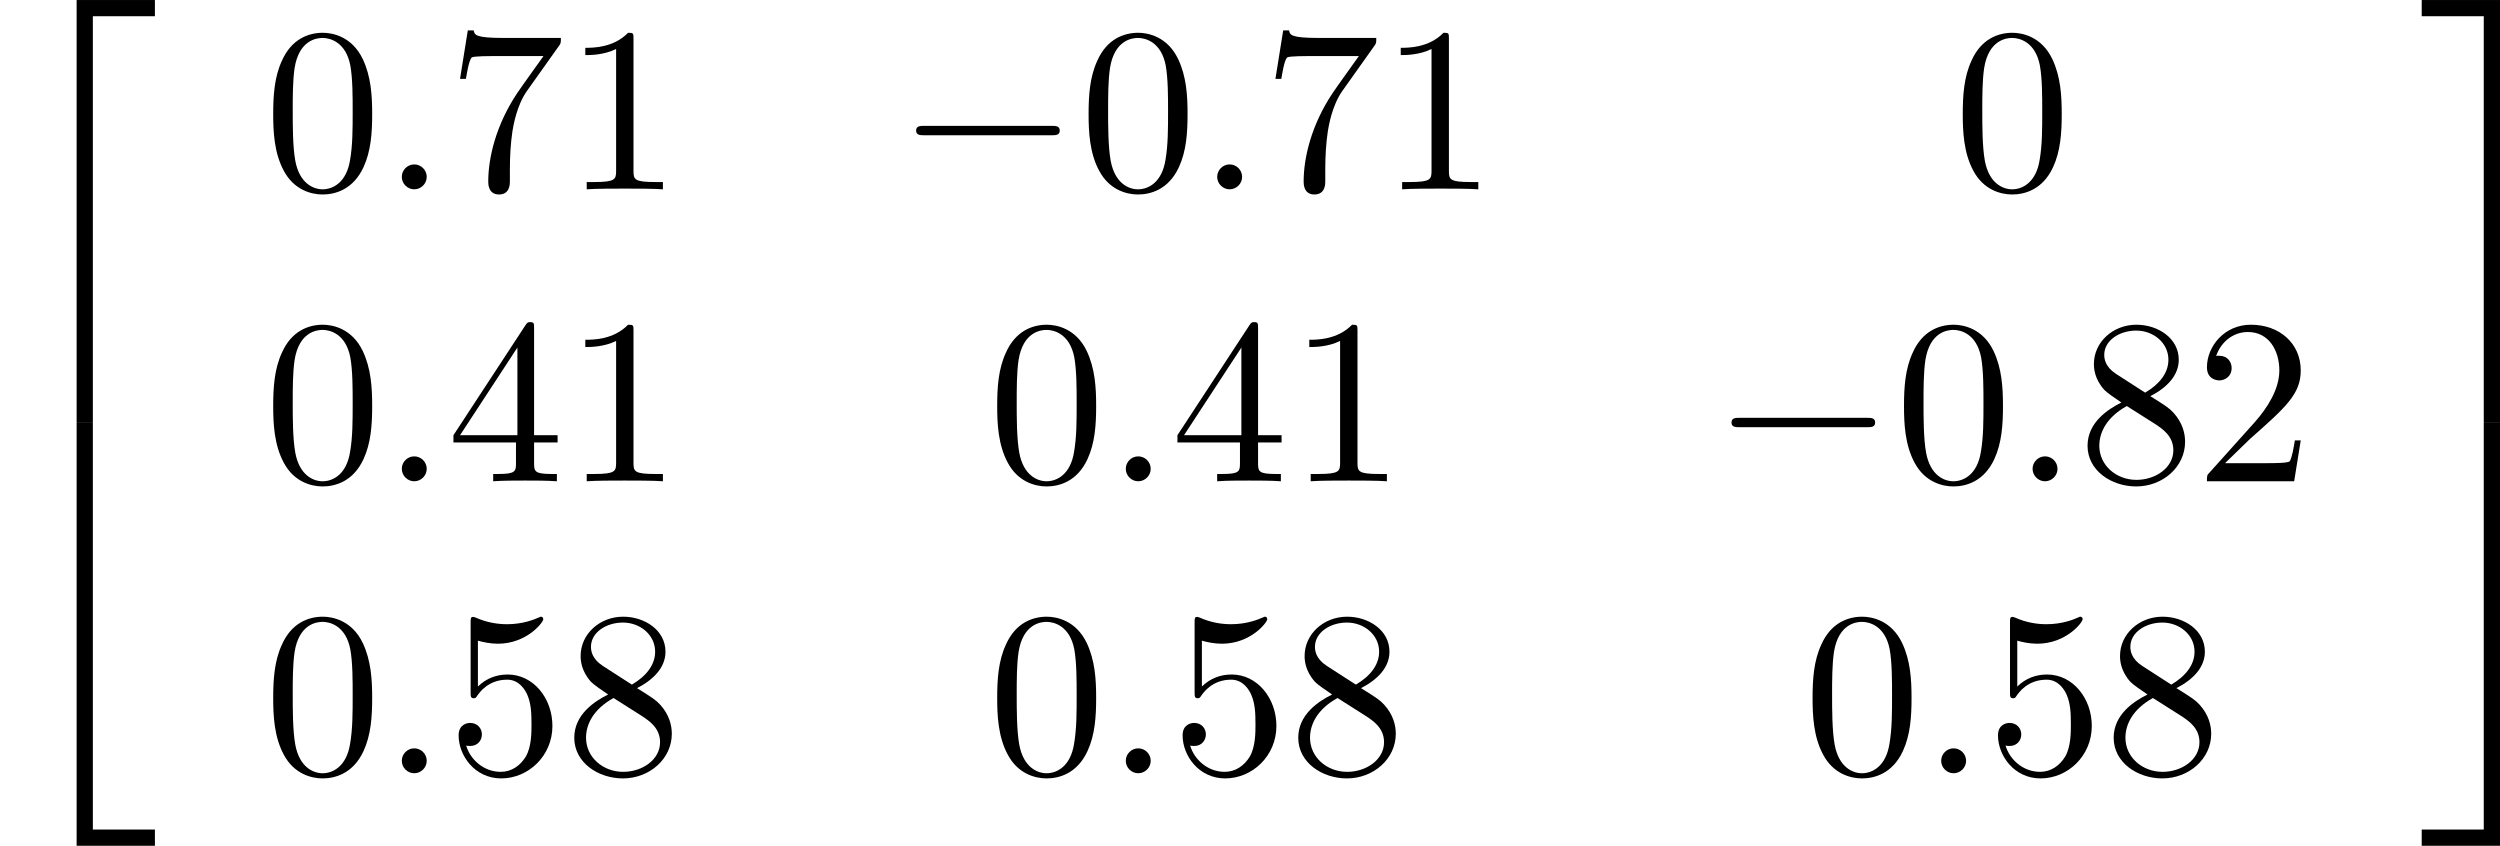
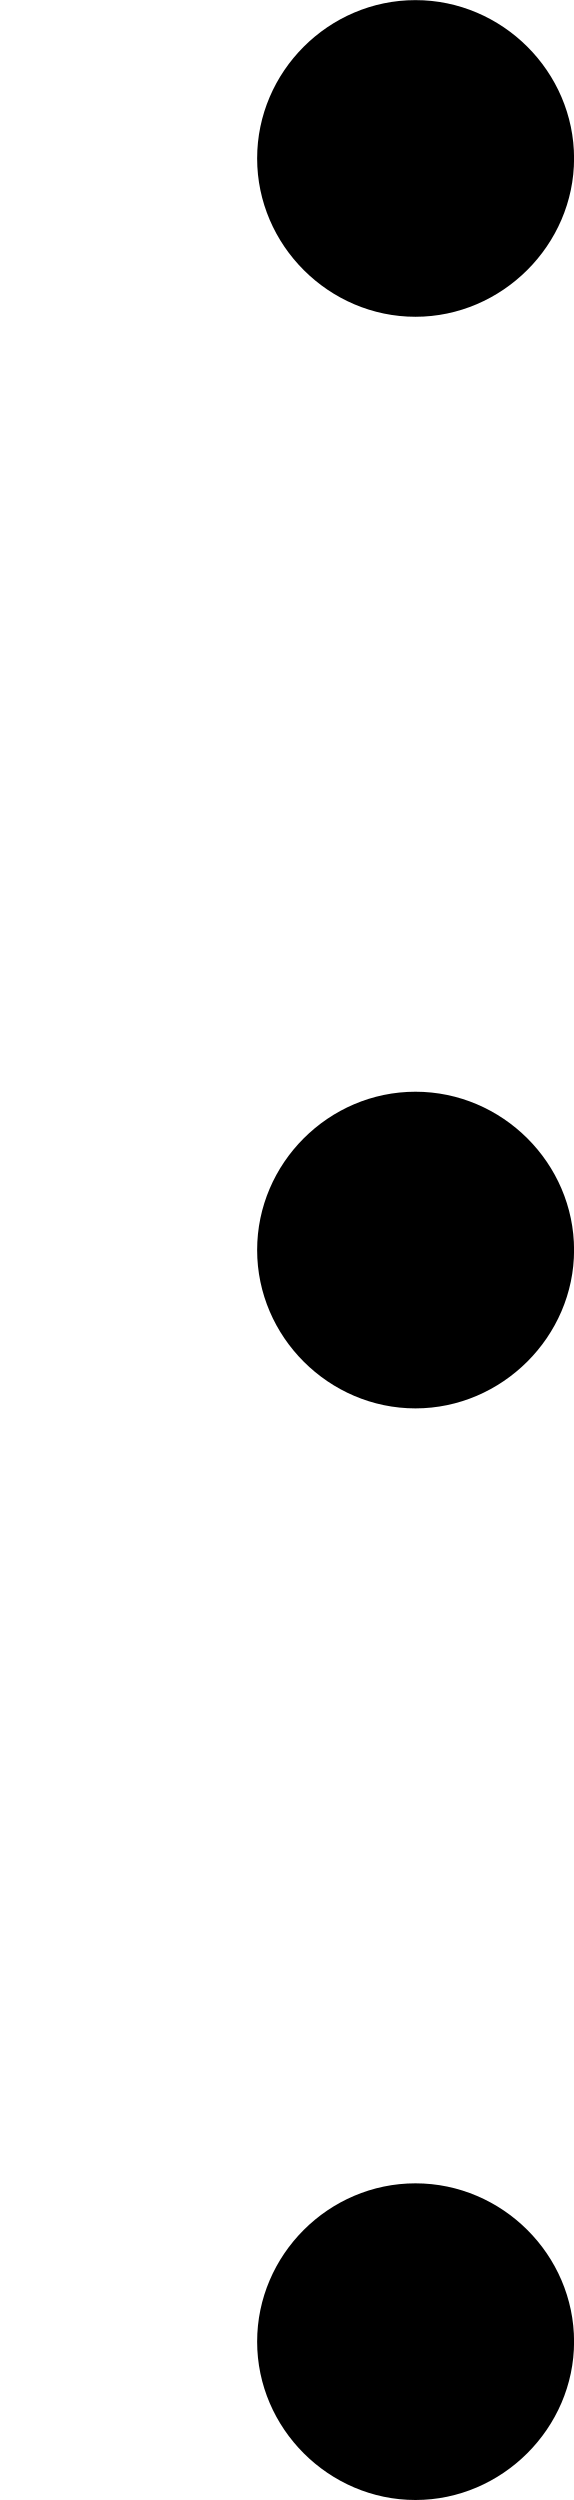
- <svg xmlns="http://www.w3.org/2000/svg" xmlns:xlink="http://www.w3.org/1999/xlink" version="1.1" width="162.43pt" height="54.952pt" viewBox="374.059 411.439 162.43 54.952">
+ <svg xmlns="http://www.w3.org/2000/svg" xmlns:xlink="http://www.w3.org/1999/xlink" version="1.1" width="2.932pt" height="12.777pt" viewBox="471.526 279.711 2.932 12.777">
  <defs>
-     <path id="g15-0" d="M7.189-2.509C7.375-2.509 7.571-2.509 7.571-2.727S7.375-2.945 7.189-2.945H1.287C1.102-2.945 .905-2.945 .905-2.727S1.102-2.509 1.287-2.509H7.189Z" />
-     <path id="g18-58" d="M2.095-.578C2.095-.895 1.833-1.156 1.516-1.156S.938-.895 .938-.578S1.2 0 1.516 0S2.095-.262 2.095-.578Z" />
-     <path id="g26-48" d="M5.018-3.491C5.018-4.364 4.964-5.236 4.582-6.044C4.08-7.091 3.185-7.265 2.727-7.265C2.073-7.265 1.276-6.982 .829-5.967C.48-5.215 .425-4.364 .425-3.491C.425-2.673 .469-1.691 .916-.862C1.385 .022 2.182 .24 2.716 .24C3.305 .24 4.135 .011 4.615-1.025C4.964-1.778 5.018-2.629 5.018-3.491ZM2.716 0C2.291 0 1.647-.273 1.451-1.32C1.331-1.975 1.331-2.978 1.331-3.622C1.331-4.32 1.331-5.04 1.418-5.629C1.625-6.927 2.444-7.025 2.716-7.025C3.076-7.025 3.796-6.829 4.004-5.749C4.113-5.138 4.113-4.309 4.113-3.622C4.113-2.804 4.113-2.062 3.993-1.364C3.829-.327 3.207 0 2.716 0Z" />
-     <path id="g26-49" d="M3.207-6.982C3.207-7.244 3.207-7.265 2.956-7.265C2.28-6.567 1.32-6.567 .971-6.567V-6.229C1.189-6.229 1.833-6.229 2.4-6.513V-.862C2.4-.469 2.367-.338 1.385-.338H1.036V0C1.418-.033 2.367-.033 2.804-.033S4.189-.033 4.571 0V-.338H4.222C3.24-.338 3.207-.458 3.207-.862V-6.982Z" />
-     <path id="g26-50" d="M1.385-.84L2.542-1.964C4.244-3.469 4.898-4.058 4.898-5.149C4.898-6.393 3.916-7.265 2.585-7.265C1.353-7.265 .545-6.262 .545-5.291C.545-4.68 1.091-4.68 1.124-4.68C1.309-4.68 1.691-4.811 1.691-5.258C1.691-5.542 1.495-5.825 1.113-5.825C1.025-5.825 1.004-5.825 .971-5.815C1.222-6.524 1.811-6.927 2.444-6.927C3.436-6.927 3.905-6.044 3.905-5.149C3.905-4.276 3.36-3.415 2.76-2.738L.665-.404C.545-.284 .545-.262 .545 0H4.593L4.898-1.898H4.625C4.571-1.571 4.495-1.091 4.385-.927C4.309-.84 3.589-.84 3.349-.84H1.385Z" />
-     <path id="g26-52" d="M3.207-1.8V-.851C3.207-.458 3.185-.338 2.378-.338H2.149V0C2.596-.033 3.164-.033 3.622-.033S4.658-.033 5.105 0V-.338H4.876C4.069-.338 4.047-.458 4.047-.851V-1.8H5.138V-2.138H4.047V-7.102C4.047-7.32 4.047-7.385 3.873-7.385C3.775-7.385 3.742-7.385 3.655-7.255L.305-2.138V-1.8H3.207ZM3.273-2.138H.611L3.273-6.207V-2.138Z" />
-     <path id="g26-53" d="M4.898-2.193C4.898-3.491 4.004-4.582 2.825-4.582C2.302-4.582 1.833-4.407 1.44-4.025V-6.153C1.658-6.087 2.018-6.011 2.367-6.011C3.709-6.011 4.473-7.004 4.473-7.145C4.473-7.211 4.44-7.265 4.364-7.265C4.353-7.265 4.331-7.265 4.276-7.233C4.058-7.135 3.524-6.916 2.793-6.916C2.356-6.916 1.855-6.993 1.342-7.222C1.255-7.255 1.233-7.255 1.211-7.255C1.102-7.255 1.102-7.167 1.102-6.993V-3.764C1.102-3.567 1.102-3.48 1.255-3.48C1.331-3.48 1.353-3.513 1.396-3.578C1.516-3.753 1.92-4.342 2.804-4.342C3.371-4.342 3.644-3.84 3.731-3.644C3.905-3.24 3.927-2.815 3.927-2.269C3.927-1.887 3.927-1.233 3.665-.775C3.404-.349 3-.065 2.498-.065C1.702-.065 1.08-.644 .895-1.287C.927-1.276 .96-1.265 1.08-1.265C1.44-1.265 1.625-1.538 1.625-1.8S1.44-2.335 1.08-2.335C.927-2.335 .545-2.258 .545-1.756C.545-.818 1.298 .24 2.52 .24C3.785 .24 4.898-.807 4.898-2.193Z" />
-     <path id="g26-55" d="M5.193-6.644C5.291-6.775 5.291-6.796 5.291-7.025H2.64C1.309-7.025 1.287-7.167 1.244-7.375H.971L.611-5.127H.884C.916-5.302 1.015-5.989 1.156-6.12C1.233-6.185 2.084-6.185 2.225-6.185H4.484C4.364-6.011 3.502-4.822 3.262-4.462C2.28-2.989 1.92-1.473 1.92-.36C1.92-.251 1.92 .24 2.422 .24S2.924-.251 2.924-.36V-.916C2.924-1.516 2.956-2.116 3.044-2.705C3.087-2.956 3.24-3.895 3.72-4.571L5.193-6.644Z" />
-     <path id="g26-56" d="M1.778-4.985C1.276-5.313 1.233-5.684 1.233-5.869C1.233-6.535 1.942-6.993 2.716-6.993C3.513-6.993 4.211-6.425 4.211-5.64C4.211-5.018 3.785-4.495 3.131-4.113L1.778-4.985ZM3.371-3.949C4.156-4.353 4.691-4.92 4.691-5.64C4.691-6.644 3.72-7.265 2.727-7.265C1.636-7.265 .753-6.458 .753-5.444C.753-5.247 .775-4.756 1.233-4.244C1.353-4.113 1.756-3.84 2.029-3.655C1.396-3.338 .458-2.727 .458-1.647C.458-.491 1.571 .24 2.716 .24C3.949 .24 4.985-.665 4.985-1.833C4.985-2.225 4.865-2.716 4.451-3.175C4.244-3.404 4.069-3.513 3.371-3.949ZM2.28-3.491L3.622-2.64C3.927-2.433 4.44-2.105 4.44-1.44C4.44-.633 3.622-.065 2.727-.065C1.789-.065 1.004-.742 1.004-1.647C1.004-2.28 1.353-2.978 2.28-3.491Z" />
-     <path id="g12-50" d="M3.556 19.2H4.309V.327H7.189V-.425H3.556V19.2Z" />
-     <path id="g12-51" d="M2.956 19.2H3.709V-.425H.076V.327H2.956V19.2Z" />
-     <path id="g12-52" d="M3.556 19.189H7.189V18.436H4.309V-.436H3.556V19.189Z" />
-     <path id="g12-53" d="M2.956 18.436H.076V19.189H3.709V-.436H2.956V18.436Z" />
+     <path id="g26-46" d="M2.095-.578C2.095-.895 1.833-1.156 1.516-1.156S.938-.895 .938-.578S1.2 0 1.516 0S2.095-.262 2.095-.578Z" />
  </defs>
  <g id="page1" transform="matrix(1.4 0 0 1.4 0 0)">
-     <use x="267.185" y="294.311" xlink:href="#g12-50" />
-     <use x="267.185" y="313.947" xlink:href="#g12-52" />
-     <use x="279.439" y="302.671" xlink:href="#g26-48" />
-     <use x="284.894" y="302.671" xlink:href="#g18-58" />
-     <use x="287.924" y="302.671" xlink:href="#g26-55" />
-     <use x="293.378" y="302.671" xlink:href="#g26-49" />
-     <use x="308.796" y="302.671" xlink:href="#g15-0" />
-     <use x="317.28" y="302.671" xlink:href="#g26-48" />
-     <use x="322.735" y="302.671" xlink:href="#g18-58" />
-     <use x="325.765" y="302.671" xlink:href="#g26-55" />
-     <use x="331.22" y="302.671" xlink:href="#g26-49" />
-     <use x="357.849" y="302.671" xlink:href="#g26-48" />
-     <use x="279.439" y="316.22" xlink:href="#g26-48" />
-     <use x="284.894" y="316.22" xlink:href="#g18-58" />
-     <use x="287.924" y="316.22" xlink:href="#g26-52" />
-     <use x="293.378" y="316.22" xlink:href="#g26-49" />
-     <use x="313.038" y="316.22" xlink:href="#g26-48" />
-     <use x="318.493" y="316.22" xlink:href="#g18-58" />
-     <use x="321.523" y="316.22" xlink:href="#g26-52" />
-     <use x="326.977" y="316.22" xlink:href="#g26-49" />
-     <use x="346.637" y="316.22" xlink:href="#g15-0" />
-     <use x="355.122" y="316.22" xlink:href="#g26-48" />
-     <use x="360.576" y="316.22" xlink:href="#g18-58" />
-     <use x="363.607" y="316.22" xlink:href="#g26-56" />
-     <use x="369.061" y="316.22" xlink:href="#g26-50" />
-     <use x="279.439" y="329.77" xlink:href="#g26-48" />
-     <use x="284.894" y="329.77" xlink:href="#g18-58" />
-     <use x="287.924" y="329.77" xlink:href="#g26-53" />
-     <use x="293.378" y="329.77" xlink:href="#g26-56" />
-     <use x="313.038" y="329.77" xlink:href="#g26-48" />
-     <use x="318.493" y="329.77" xlink:href="#g18-58" />
-     <use x="321.523" y="329.77" xlink:href="#g26-53" />
-     <use x="326.977" y="329.77" xlink:href="#g26-56" />
-     <use x="350.879" y="329.77" xlink:href="#g26-48" />
-     <use x="356.334" y="329.77" xlink:href="#g18-58" />
-     <use x="359.364" y="329.77" xlink:href="#g26-53" />
-     <use x="364.819" y="329.77" xlink:href="#g26-56" />
-     <use x="379.497" y="294.311" xlink:href="#g12-51" />
-     <use x="379.497" y="313.947" xlink:href="#g12-53" />
+     <use x="336.805" y="200.95" xlink:href="#g26-46" />
+     <use x="336.805" y="204.935" xlink:href="#g26-46" />
+     <use x="336.805" y="208.92" xlink:href="#g26-46" />
  </g>
</svg>
